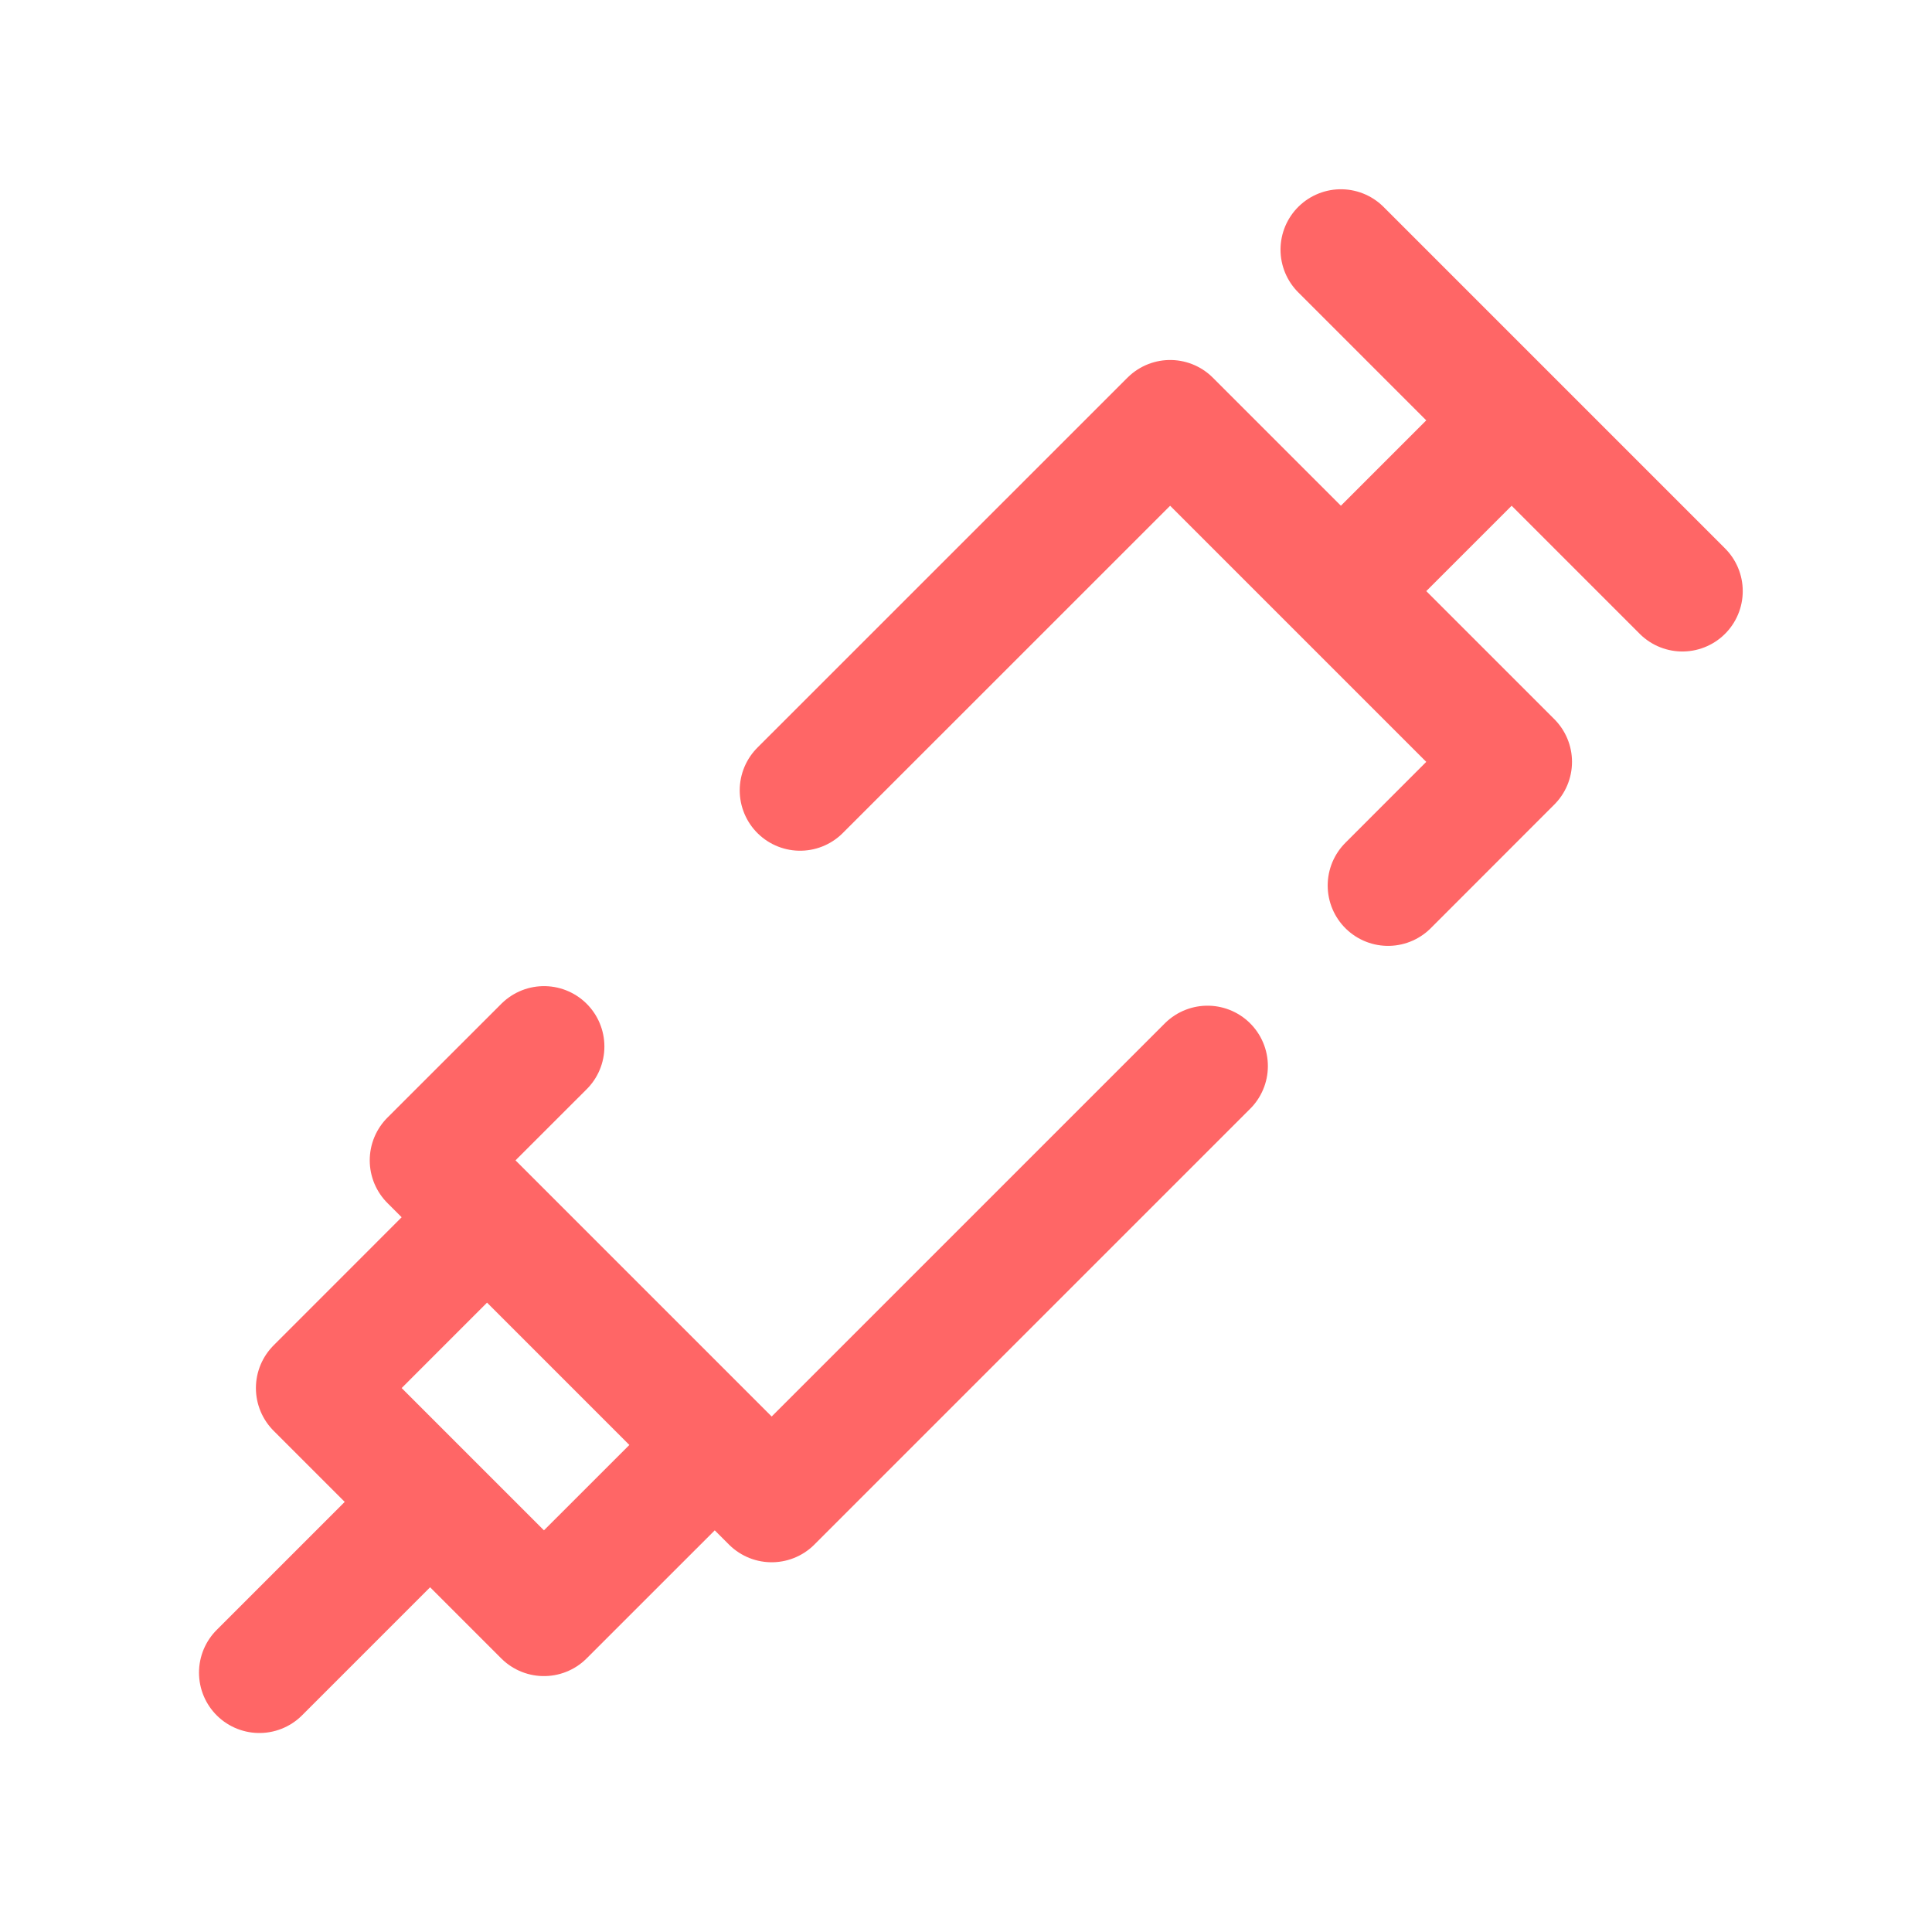
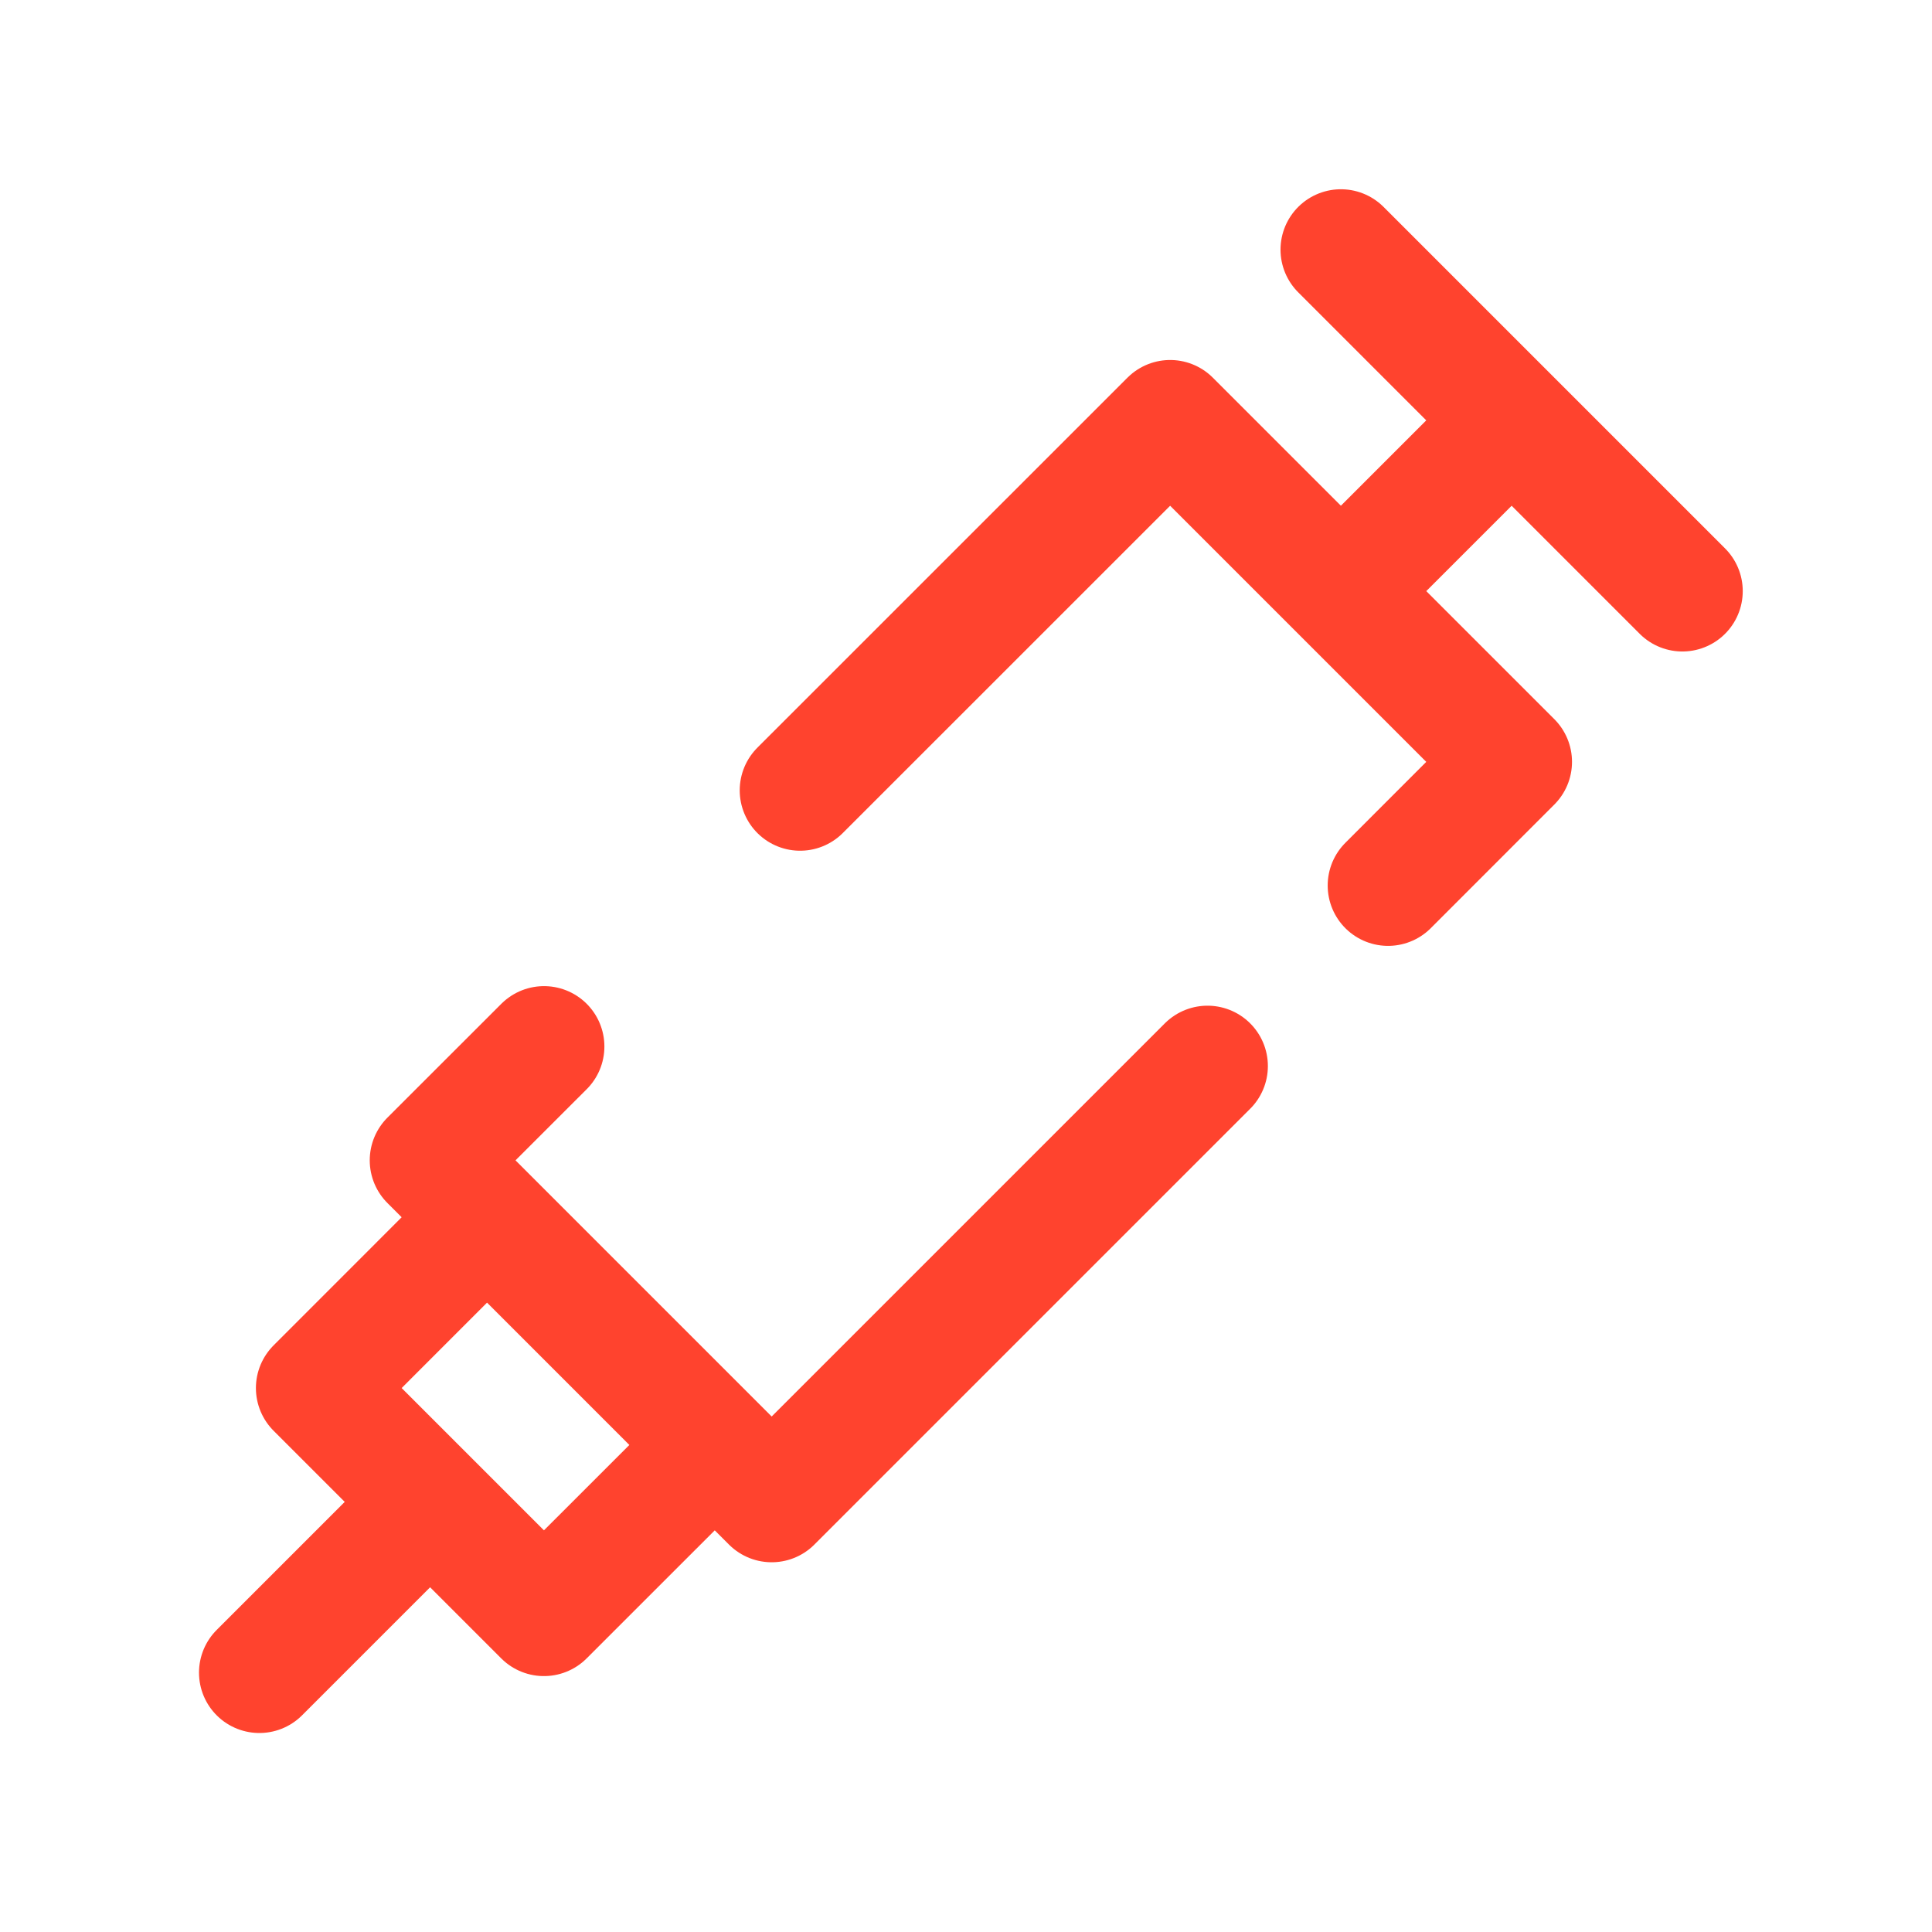
<svg xmlns="http://www.w3.org/2000/svg" width="800px" height="800px" viewBox="0 0 24 24" fill="none">
  <g id="SVGRepo_bgCarrier" stroke-width="0" />
  <g id="SVGRepo_tracerCarrier" stroke-linecap="round" stroke-linejoin="round" />
  <g id="SVGRepo_iconCarrier">
-     <path d="M5.343 18.657L3.222 20.778M9.939 9.818L14.536 5.222L18.778 9.464L17.243 11M6.758 13L5.343 14.414L9.586 18.657L15 13.243M18.778 5.222L16.657 7.343M18.778 5.222L16.657 3.101M18.778 5.222L20.899 7.343M8.879 17.95L6.757 20.071L3.929 17.243L6.05 15.121L8.879 17.95Z" stroke="#ff6666" stroke-width="1.5" stroke-linecap="round" stroke-linejoin="round" />
+     <path d="M5.343 18.657L3.222 20.778M9.939 9.818L14.536 5.222L18.778 9.464L17.243 11M6.758 13L5.343 14.414L9.586 18.657L15 13.243M18.778 5.222L16.657 7.343M18.778 5.222L16.657 3.101M18.778 5.222L20.899 7.343M8.879 17.95L6.757 20.071L3.929 17.243L6.05 15.121L8.879 17.95Z" stroke="#ff432e" stroke-width="1.5" stroke-linecap="round" stroke-linejoin="round" />
  </g>
</svg>
